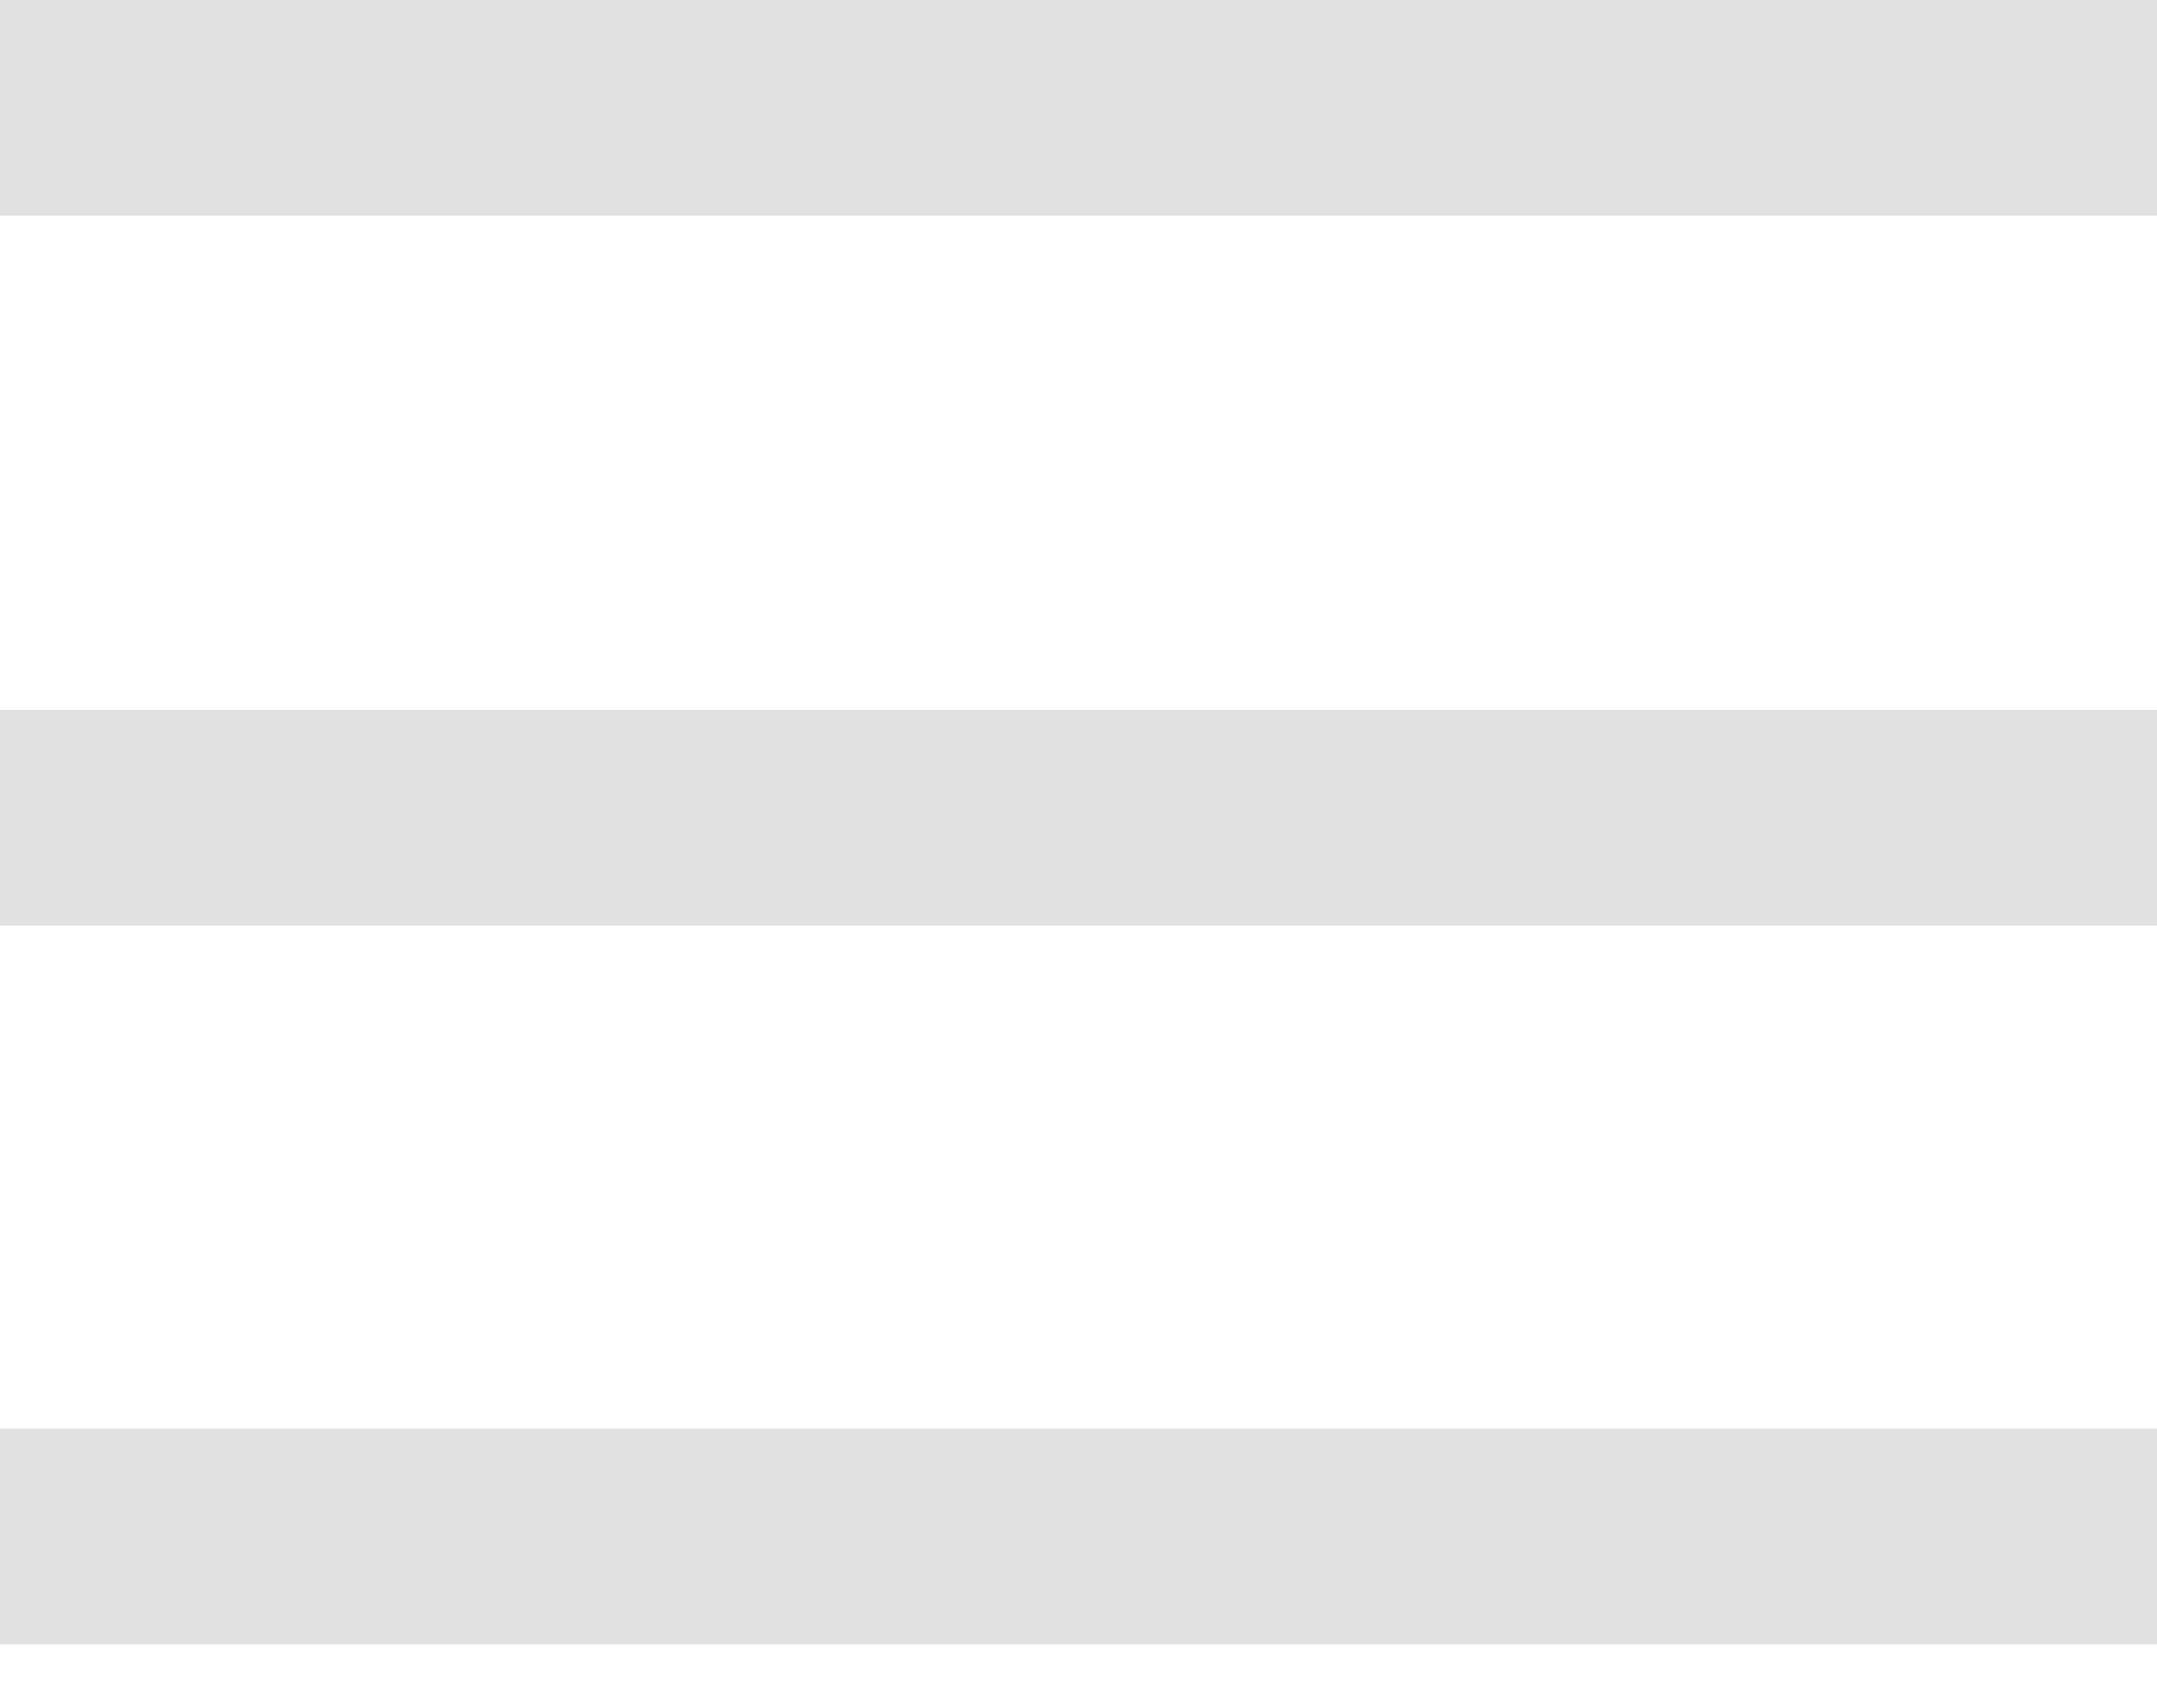
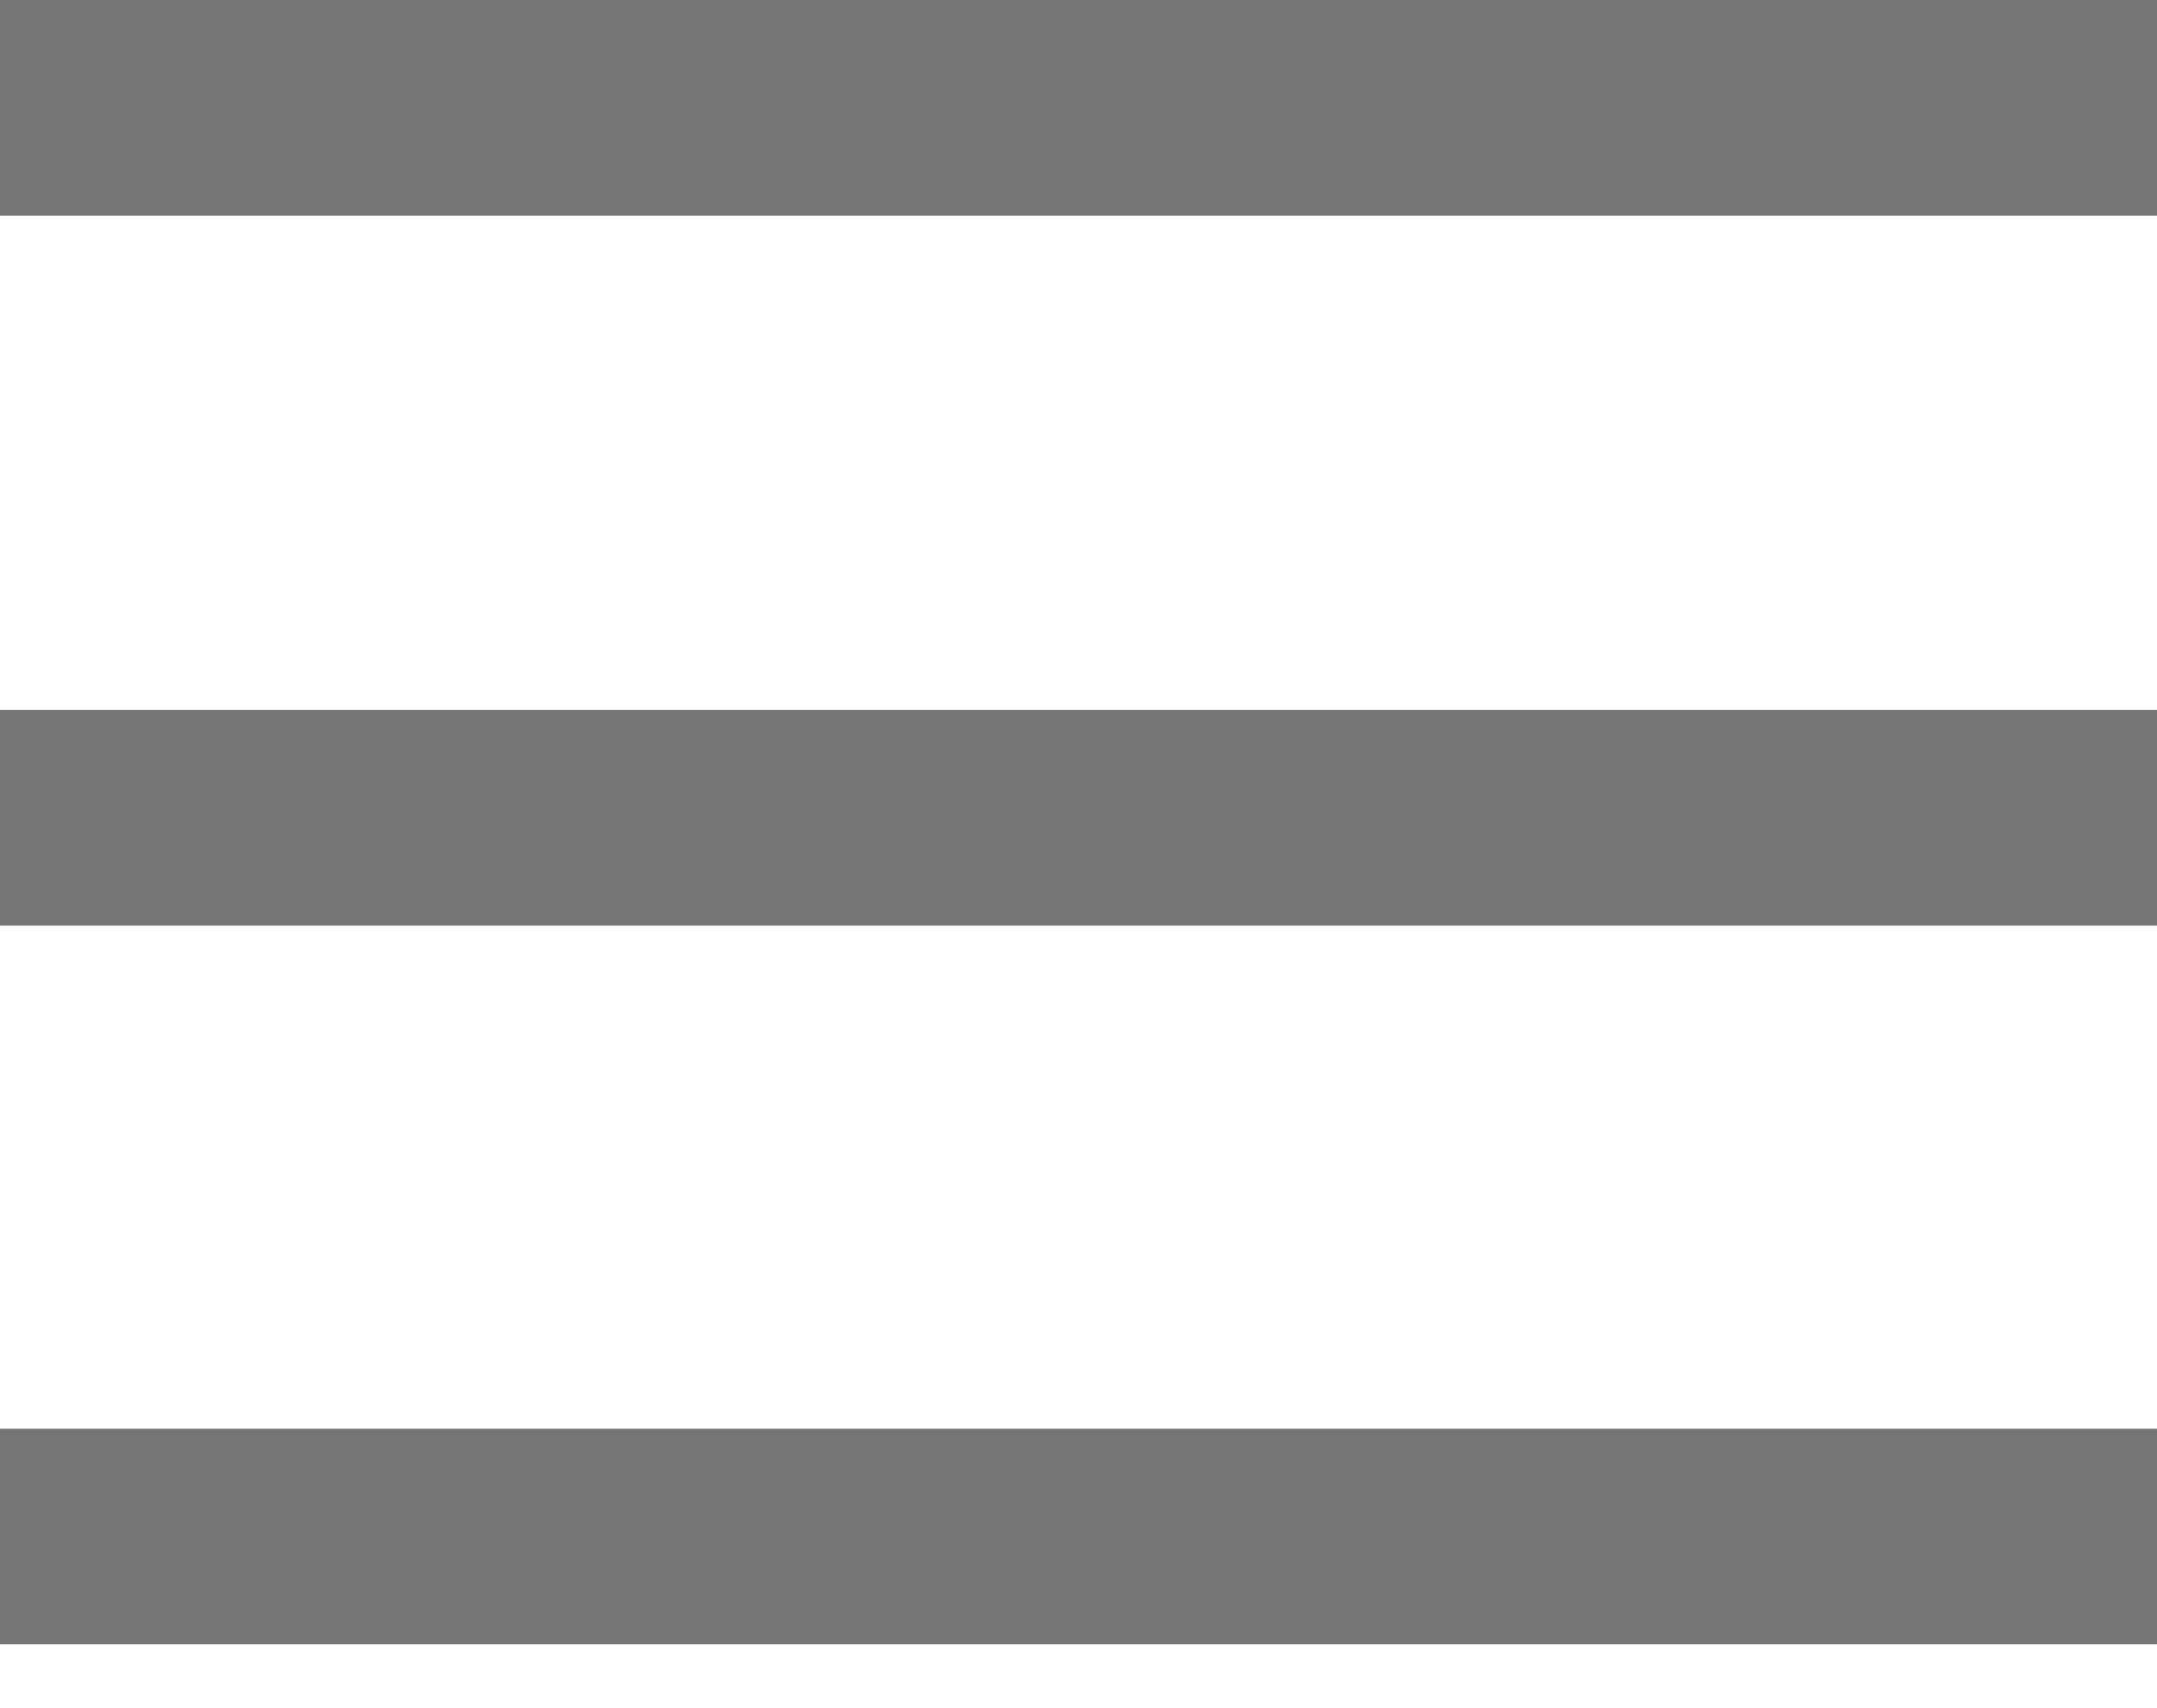
<svg xmlns="http://www.w3.org/2000/svg" version="1.1" id="Ebene_1" x="0px" y="0px" viewBox="0 0 24 19" style="enable-background:new 0 0 24 19;" xml:space="preserve">
  <style type="text/css">
- 	.st0{fill:#E1E1E1;}
+ 	.st0{fill:#767676;}
</style>
  <g id="Icons">
    <g id="navigation_menu" transform="translate(-12, -15)">
      <g id="Rectangle-path" transform="translate(12, 15)">
        <rect class="st0" width="24" height="2.4" />
        <rect y="15.9" class="st0" width="24" height="2.4" />
        <rect y="7.9" class="st0" width="24" height="2.4" />
      </g>
    </g>
  </g>
</svg>
